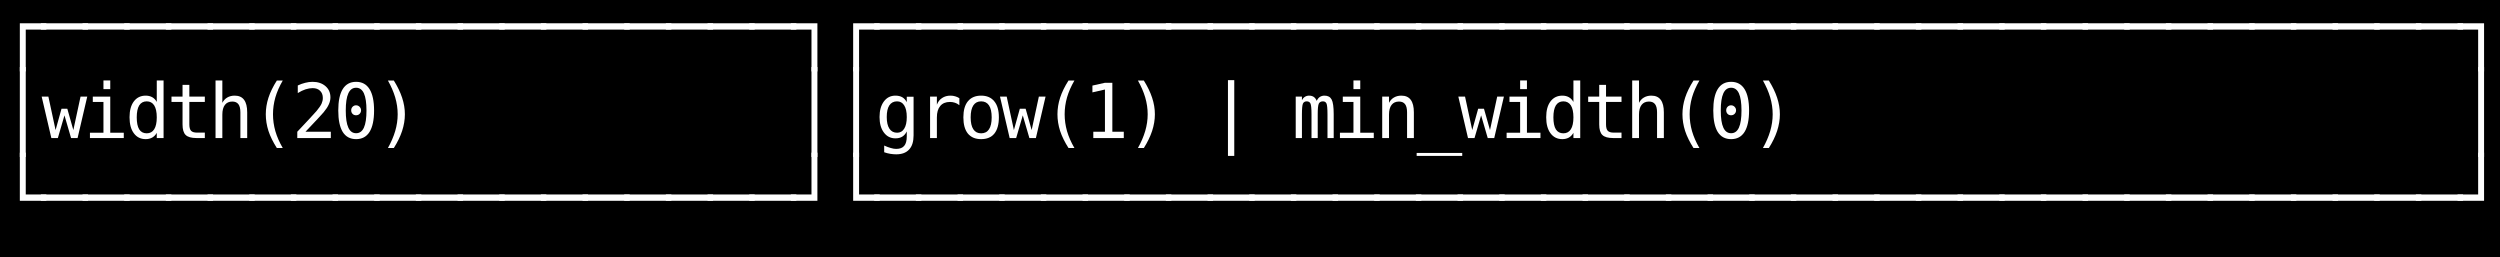
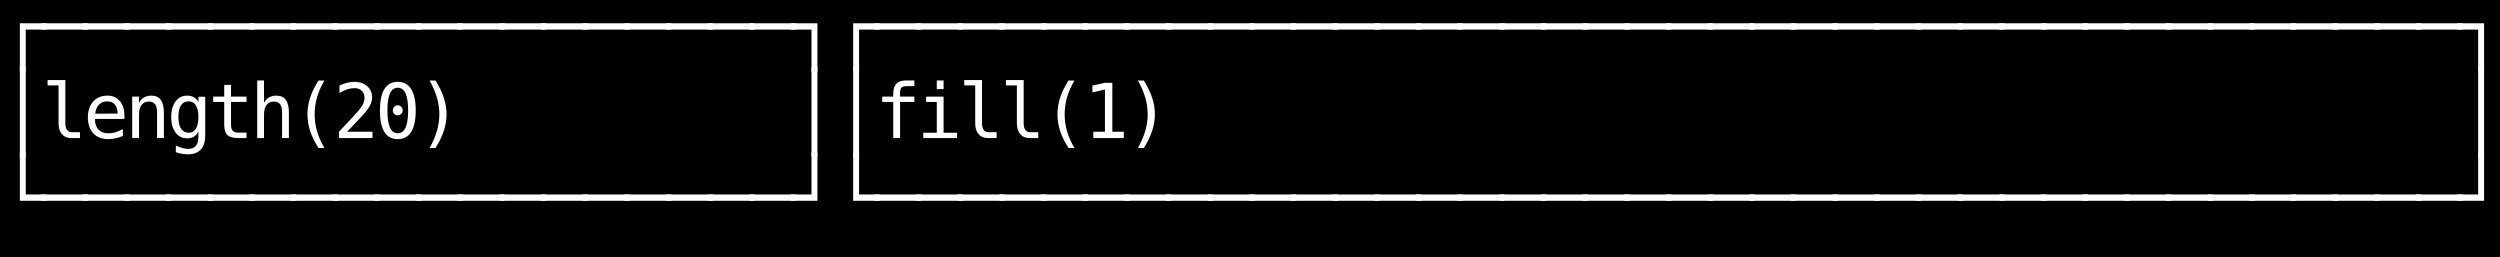
<svg xmlns="http://www.w3.org/2000/svg" width="33.00em" height="3.39em">
  <style>svg {
  dominant-baseline: hanging;
  font-size: 1rem;
}
</style>
  <g shape-rendering="crispEdges">
    <rect x="0.00em" y="0.00em" width="33.00em" height="3.39em" fill="#000000" />
    <rect x="0.00em" y="0.00em" width="33.00em" height="1.13em" fill="#000000" />
    <rect x="0.00em" y="1.13em" width="33.00em" height="1.13em" fill="#000000" />
    <rect x="0.00em" y="2.26em" width="33.00em" height="1.13em" fill="#000000" />
  </g>
  <text fill="#ffffff" font-family="monospace">
    <tspan y="0.00em">
      <tspan x="0.00em">┌</tspan>
      <tspan x="0.55em">─</tspan>
      <tspan x="1.10em">─</tspan>
      <tspan x="1.65em">─</tspan>
      <tspan x="2.20em">─</tspan>
      <tspan x="2.75em">─</tspan>
      <tspan x="3.30em">─</tspan>
      <tspan x="3.85em">─</tspan>
      <tspan x="4.40em">─</tspan>
      <tspan x="4.95em">─</tspan>
      <tspan x="5.50em">─</tspan>
      <tspan x="6.05em">─</tspan>
      <tspan x="6.60em">─</tspan>
      <tspan x="7.15em">─</tspan>
      <tspan x="7.70em">─</tspan>
      <tspan x="8.25em">─</tspan>
      <tspan x="8.80em">─</tspan>
      <tspan x="9.35em">─</tspan>
      <tspan x="9.90em">─</tspan>
      <tspan x="10.45em">┐</tspan>
      <tspan x="11.00em">┌</tspan>
      <tspan x="11.55em">─</tspan>
      <tspan x="12.10em">─</tspan>
      <tspan x="12.65em">─</tspan>
      <tspan x="13.20em">─</tspan>
      <tspan x="13.75em">─</tspan>
      <tspan x="14.30em">─</tspan>
      <tspan x="14.85em">─</tspan>
      <tspan x="15.40em">─</tspan>
      <tspan x="15.95em">─</tspan>
      <tspan x="16.50em">─</tspan>
      <tspan x="17.05em">─</tspan>
      <tspan x="17.60em">─</tspan>
      <tspan x="18.15em">─</tspan>
      <tspan x="18.70em">─</tspan>
      <tspan x="19.25em">─</tspan>
      <tspan x="19.80em">─</tspan>
      <tspan x="20.35em">─</tspan>
      <tspan x="20.90em">─</tspan>
      <tspan x="21.45em">─</tspan>
      <tspan x="22.00em">─</tspan>
      <tspan x="22.55em">─</tspan>
      <tspan x="23.10em">─</tspan>
      <tspan x="23.65em">─</tspan>
      <tspan x="24.20em">─</tspan>
      <tspan x="24.75em">─</tspan>
      <tspan x="25.30em">─</tspan>
      <tspan x="25.85em">─</tspan>
      <tspan x="26.40em">─</tspan>
      <tspan x="26.95em">─</tspan>
      <tspan x="27.50em">─</tspan>
      <tspan x="28.05em">─</tspan>
      <tspan x="28.60em">─</tspan>
      <tspan x="29.15em">─</tspan>
      <tspan x="29.70em">─</tspan>
      <tspan x="30.25em">─</tspan>
      <tspan x="30.80em">─</tspan>
      <tspan x="31.35em">─</tspan>
      <tspan x="31.90em">─</tspan>
      <tspan x="32.45em">┐</tspan>
    </tspan>
    <tspan y="1.13em">
      <tspan x="0.00em">│</tspan>
-       <tspan x="0.55em">w</tspan>
-       <tspan x="1.10em">i</tspan>
-       <tspan x="1.65em">d</tspan>
-       <tspan x="2.20em">t</tspan>
-       <tspan x="2.75em">h</tspan>
-       <tspan x="3.30em">(</tspan>
-       <tspan x="3.85em">2</tspan>
-       <tspan x="4.40em">0</tspan>
-       <tspan x="4.95em">)</tspan>
+       <tspan x="0.55em">l</tspan>
+       <tspan x="1.10em">e</tspan>
+       <tspan x="1.65em">n</tspan>
+       <tspan x="2.20em">g</tspan>
+       <tspan x="2.75em">t</tspan>
+       <tspan x="3.30em">h</tspan>
+       <tspan x="3.85em">(</tspan>
+       <tspan x="4.40em">2</tspan>
+       <tspan x="4.95em">0</tspan>
+       <tspan x="5.50em">)</tspan>
      <tspan x="10.45em">│</tspan>
      <tspan x="11.00em">│</tspan>
-       <tspan x="11.55em">g</tspan>
-       <tspan x="12.10em">r</tspan>
-       <tspan x="12.65em">o</tspan>
-       <tspan x="13.20em">w</tspan>
+       <tspan x="11.55em">f</tspan>
+       <tspan x="12.10em">i</tspan>
+       <tspan x="12.65em">l</tspan>
+       <tspan x="13.20em">l</tspan>
      <tspan x="13.75em">(</tspan>
      <tspan x="14.30em">1</tspan>
      <tspan x="14.85em">)</tspan>
-       <tspan x="15.95em">|</tspan>
-       <tspan x="17.05em">m</tspan>
-       <tspan x="17.60em">i</tspan>
-       <tspan x="18.15em">n</tspan>
-       <tspan x="18.70em">_</tspan>
-       <tspan x="19.25em">w</tspan>
-       <tspan x="19.80em">i</tspan>
-       <tspan x="20.35em">d</tspan>
-       <tspan x="20.90em">t</tspan>
-       <tspan x="21.45em">h</tspan>
-       <tspan x="22.00em">(</tspan>
-       <tspan x="22.55em">0</tspan>
-       <tspan x="23.10em">)</tspan>
      <tspan x="32.45em">│</tspan>
    </tspan>
    <tspan y="2.26em">
      <tspan x="0.00em">└</tspan>
      <tspan x="0.55em">─</tspan>
      <tspan x="1.10em">─</tspan>
      <tspan x="1.65em">─</tspan>
      <tspan x="2.20em">─</tspan>
      <tspan x="2.75em">─</tspan>
      <tspan x="3.30em">─</tspan>
      <tspan x="3.85em">─</tspan>
      <tspan x="4.40em">─</tspan>
      <tspan x="4.95em">─</tspan>
      <tspan x="5.50em">─</tspan>
      <tspan x="6.05em">─</tspan>
      <tspan x="6.60em">─</tspan>
      <tspan x="7.15em">─</tspan>
      <tspan x="7.70em">─</tspan>
      <tspan x="8.25em">─</tspan>
      <tspan x="8.80em">─</tspan>
      <tspan x="9.35em">─</tspan>
      <tspan x="9.90em">─</tspan>
      <tspan x="10.45em">┘</tspan>
      <tspan x="11.00em">└</tspan>
      <tspan x="11.55em">─</tspan>
      <tspan x="12.10em">─</tspan>
      <tspan x="12.65em">─</tspan>
      <tspan x="13.20em">─</tspan>
      <tspan x="13.75em">─</tspan>
      <tspan x="14.30em">─</tspan>
      <tspan x="14.85em">─</tspan>
      <tspan x="15.40em">─</tspan>
      <tspan x="15.95em">─</tspan>
      <tspan x="16.50em">─</tspan>
      <tspan x="17.05em">─</tspan>
      <tspan x="17.60em">─</tspan>
      <tspan x="18.15em">─</tspan>
      <tspan x="18.70em">─</tspan>
      <tspan x="19.25em">─</tspan>
      <tspan x="19.80em">─</tspan>
      <tspan x="20.35em">─</tspan>
      <tspan x="20.90em">─</tspan>
      <tspan x="21.45em">─</tspan>
      <tspan x="22.00em">─</tspan>
      <tspan x="22.55em">─</tspan>
      <tspan x="23.10em">─</tspan>
      <tspan x="23.65em">─</tspan>
      <tspan x="24.20em">─</tspan>
      <tspan x="24.75em">─</tspan>
      <tspan x="25.30em">─</tspan>
      <tspan x="25.85em">─</tspan>
      <tspan x="26.40em">─</tspan>
      <tspan x="26.95em">─</tspan>
      <tspan x="27.50em">─</tspan>
      <tspan x="28.05em">─</tspan>
      <tspan x="28.60em">─</tspan>
      <tspan x="29.15em">─</tspan>
      <tspan x="29.70em">─</tspan>
      <tspan x="30.25em">─</tspan>
      <tspan x="30.80em">─</tspan>
      <tspan x="31.35em">─</tspan>
      <tspan x="31.90em">─</tspan>
      <tspan x="32.45em">┘</tspan>
    </tspan>
  </text>
</svg>
